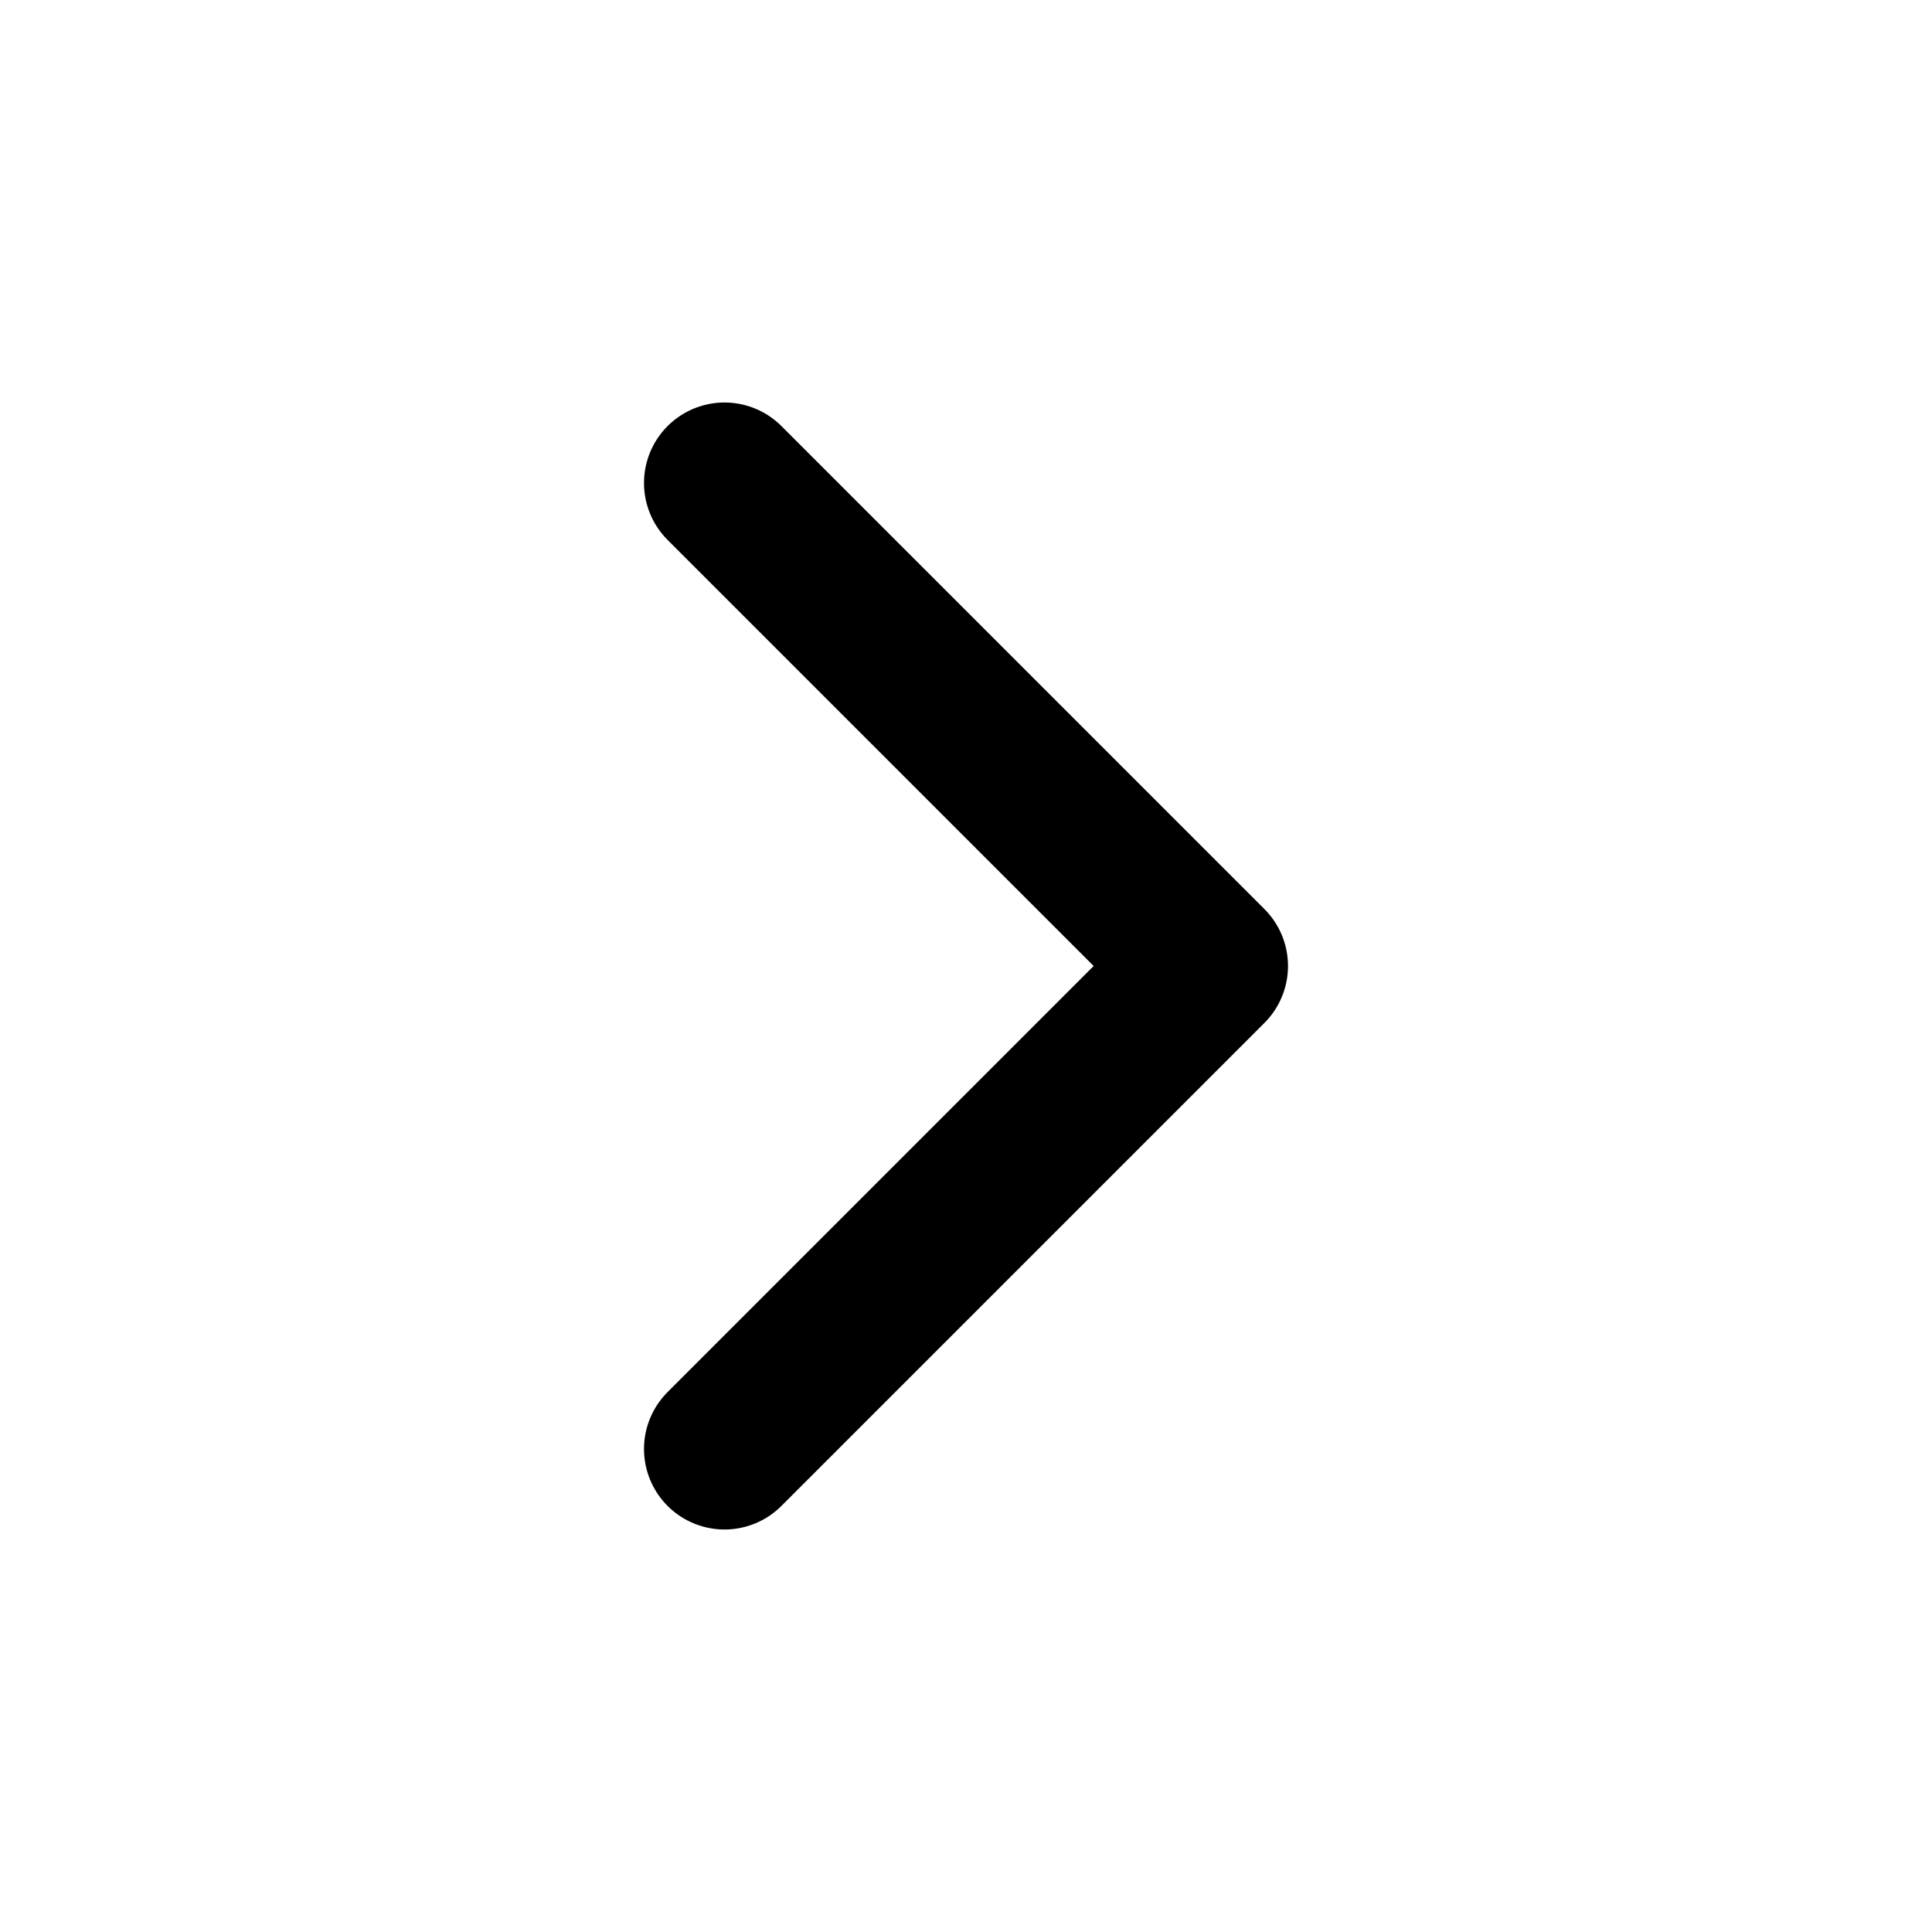
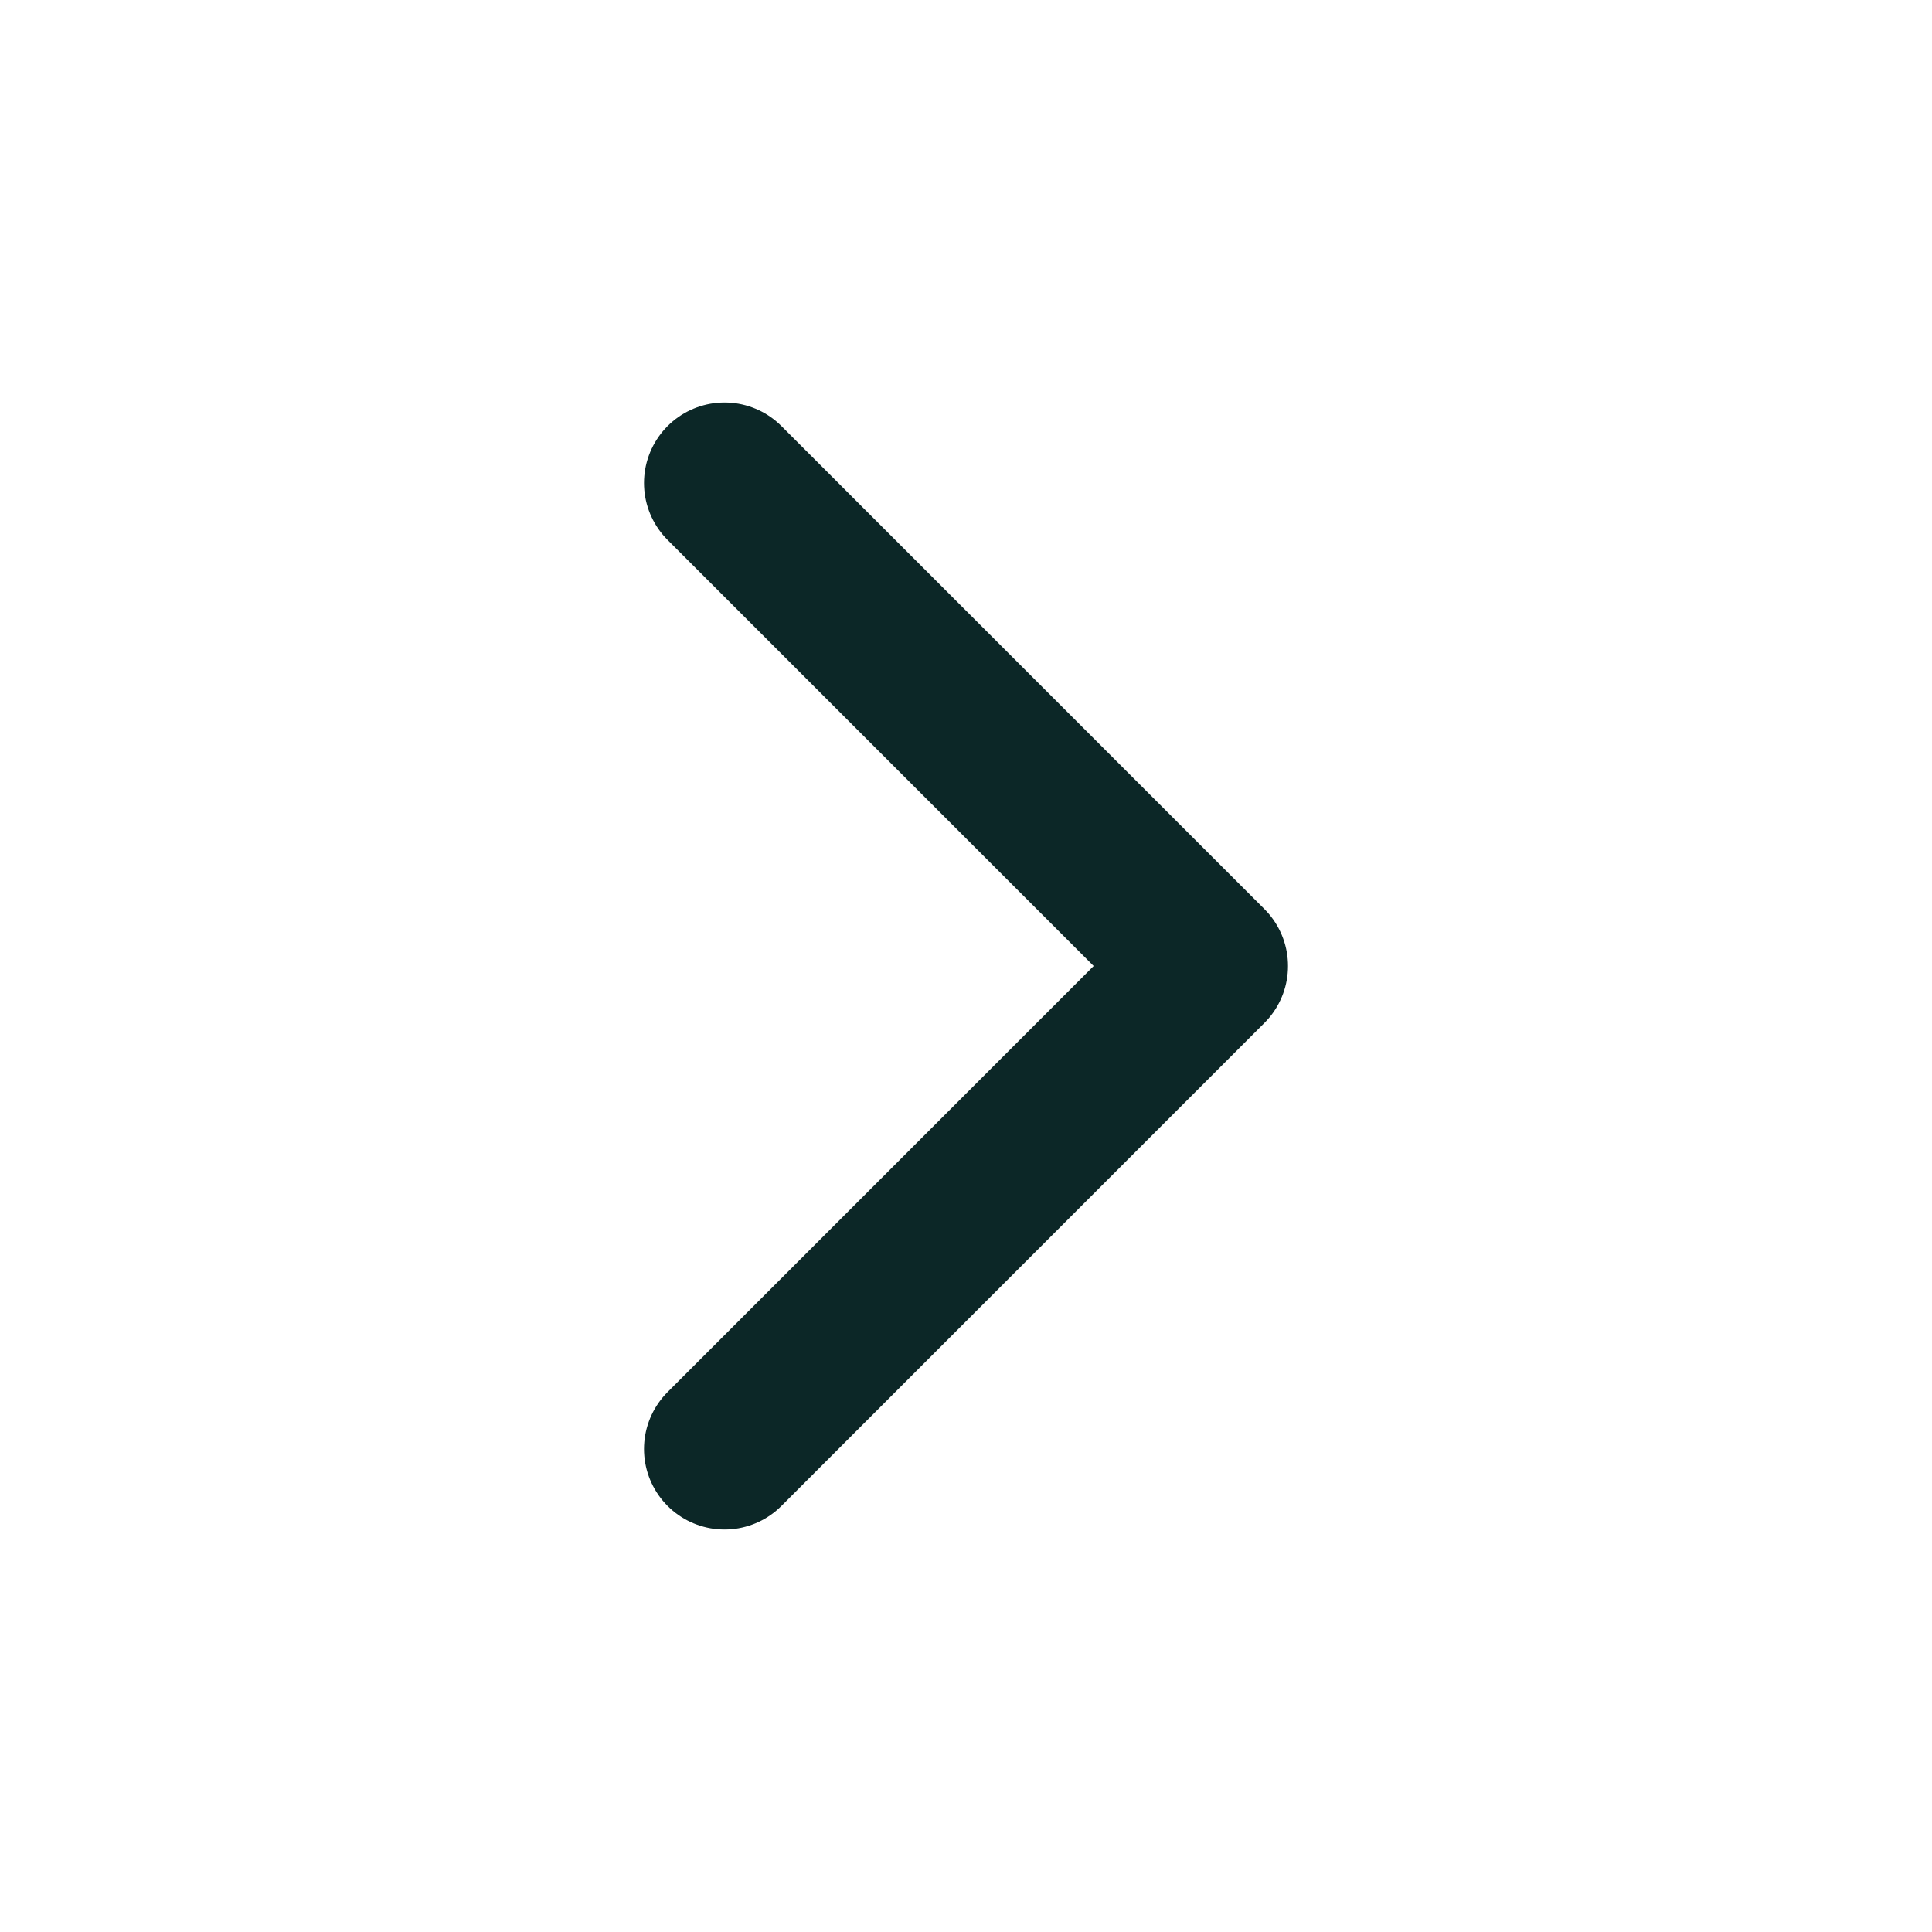
- <svg xmlns="http://www.w3.org/2000/svg" width="16" height="16" viewBox="0 0 24 24" fill="none" stroke="currentColor" stroke-width="2" stroke-linecap="round" stroke-linejoin="round" class="lucide lucide-chevron-right">
+ <svg xmlns="http://www.w3.org/2000/svg" width="16" height="16" viewBox="0 0 24 24" fill="none" stroke="#0c2727" stroke-width="2" stroke-linecap="round" stroke-linejoin="round" class="lucide lucide-chevron-right">
  <path d="m9 18 6-6-6-6" />
</svg>
